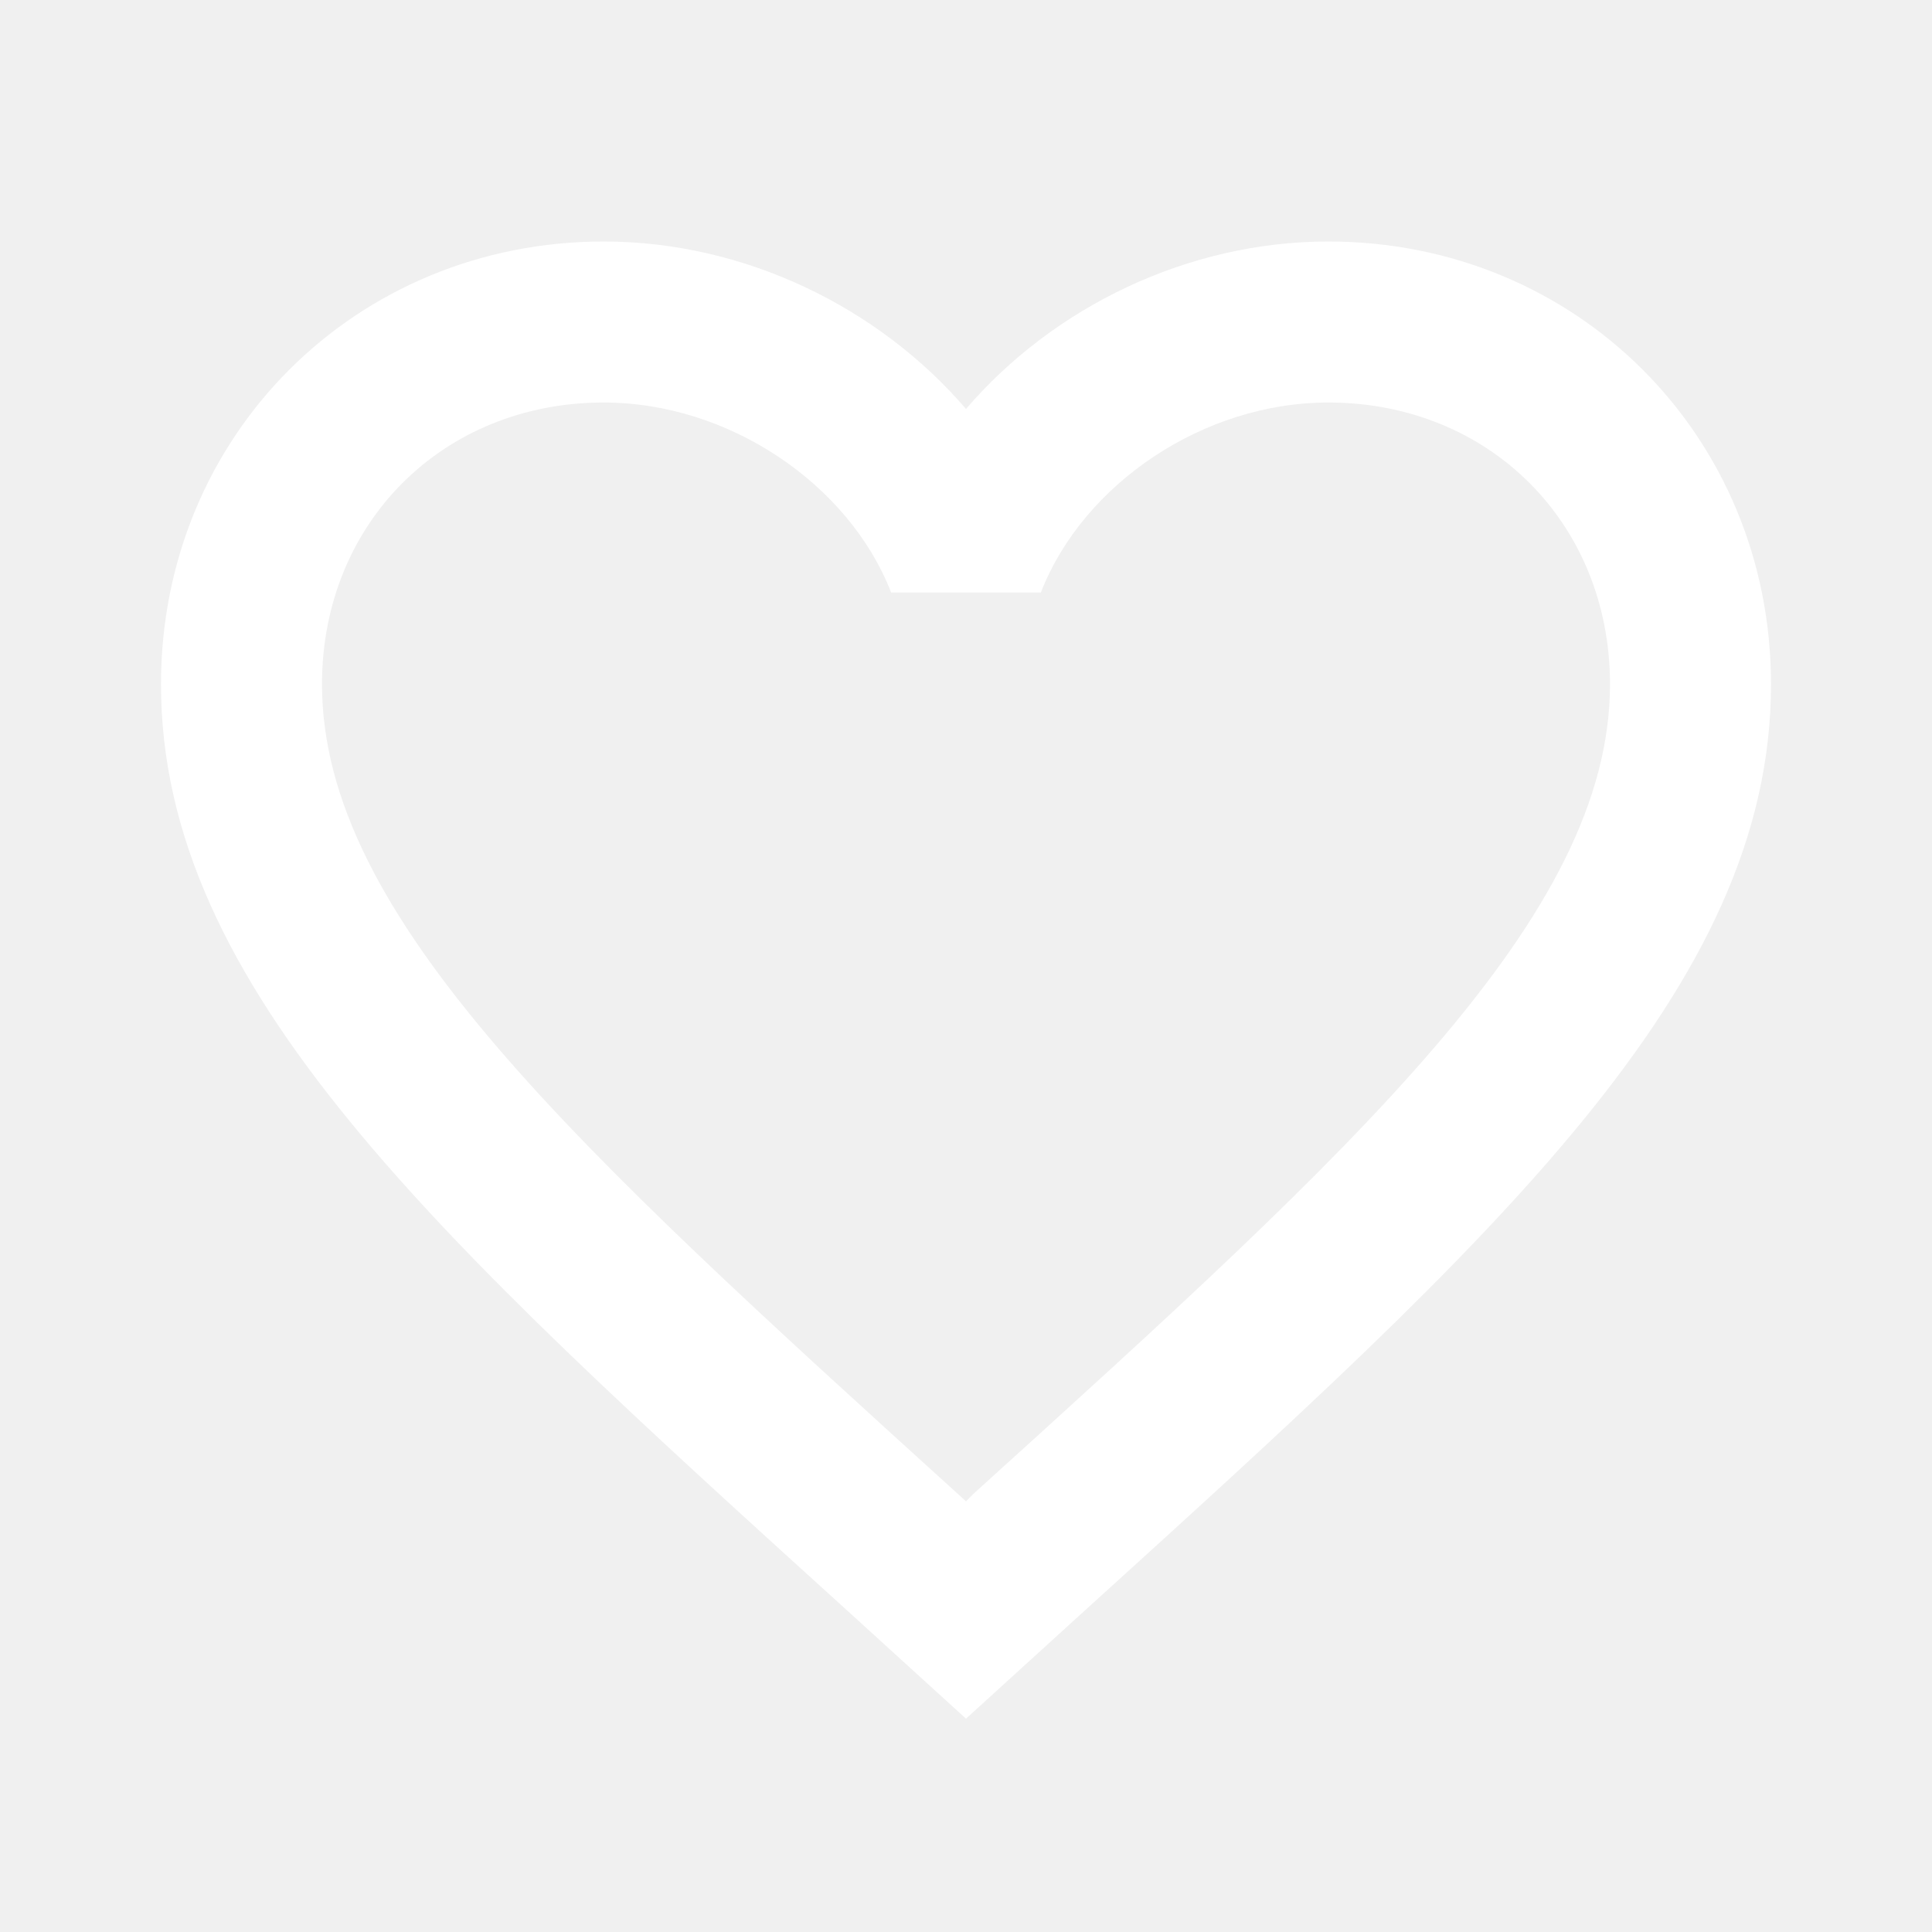
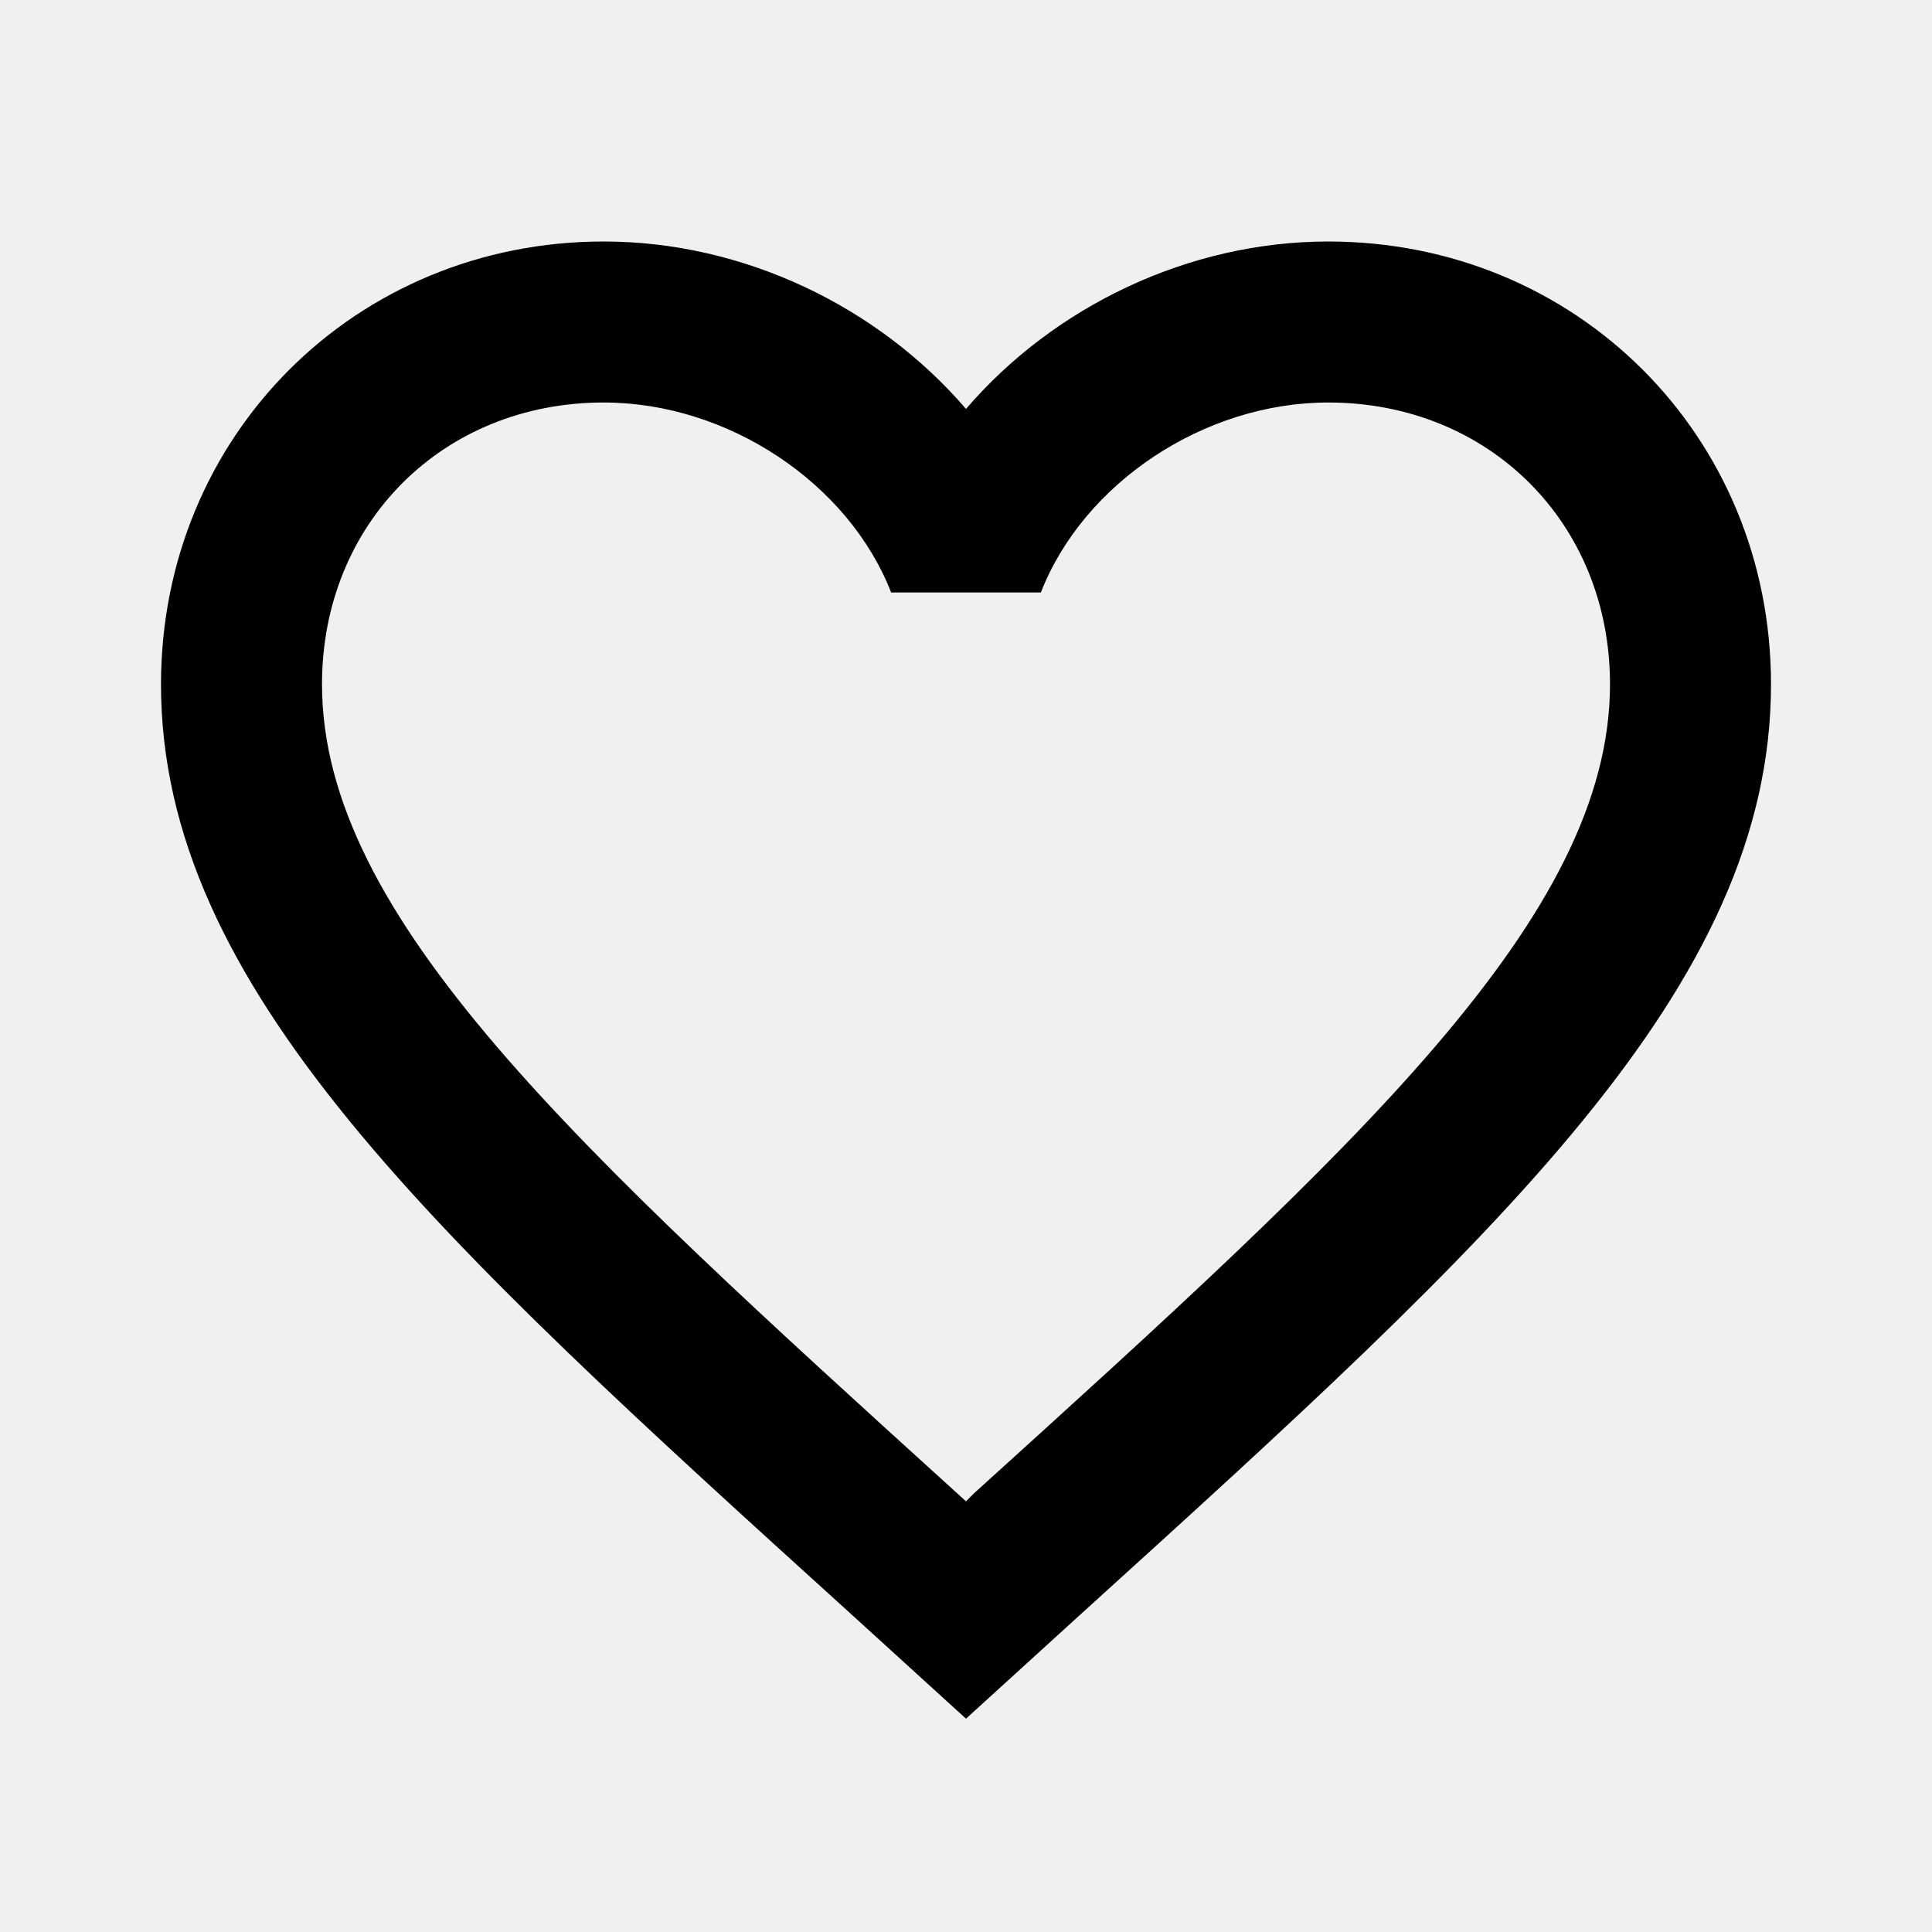
<svg xmlns="http://www.w3.org/2000/svg" viewBox="0 0 24 24">
-   <path d="M12.1,18.55L12,18.65L11.89,18.55C7.14,14.24 4,11.39 4,8.5C4,6.5 5.5,5 7.5,5C9.04,5 10.54,6 11.07,7.36H12.93C13.46,6 14.96,5 16.5,5C18.5,5 20,6.5 20,8.5C20,11.39 16.86,14.24 12.1,18.55M16.5,3C14.76,3 13.09,3.81 12,5.08C10.91,3.81 9.24,3 7.5,3C4.42,3 2,5.41 2,8.5C2,12.27 5.4,15.36 10.55,20.03L12,21.35L13.45,20.03C18.6,15.36 22,12.27 22,8.5C22,5.41 19.58,3 16.5,3Z" fill="#ffffff" />
+   <path d="M12.1,18.55L12,18.65L11.89,18.55C7.14,14.24 4,11.39 4,8.5C4,6.5 5.5,5 7.5,5C9.04,5 10.54,6 11.07,7.36H12.93C13.46,6 14.96,5 16.5,5C18.5,5 20,6.5 20,8.5C20,11.39 16.86,14.24 12.1,18.55M16.5,3C14.76,3 13.09,3.81 12,5.08C10.91,3.81 9.24,3 7.5,3C4.42,3 2,5.41 2,8.5C2,12.27 5.4,15.36 10.55,20.03L12,21.35L13.45,20.03C18.6,15.36 22,12.27 22,8.5C22,5.41 19.58,3 16.5,3Z" />
</svg>
